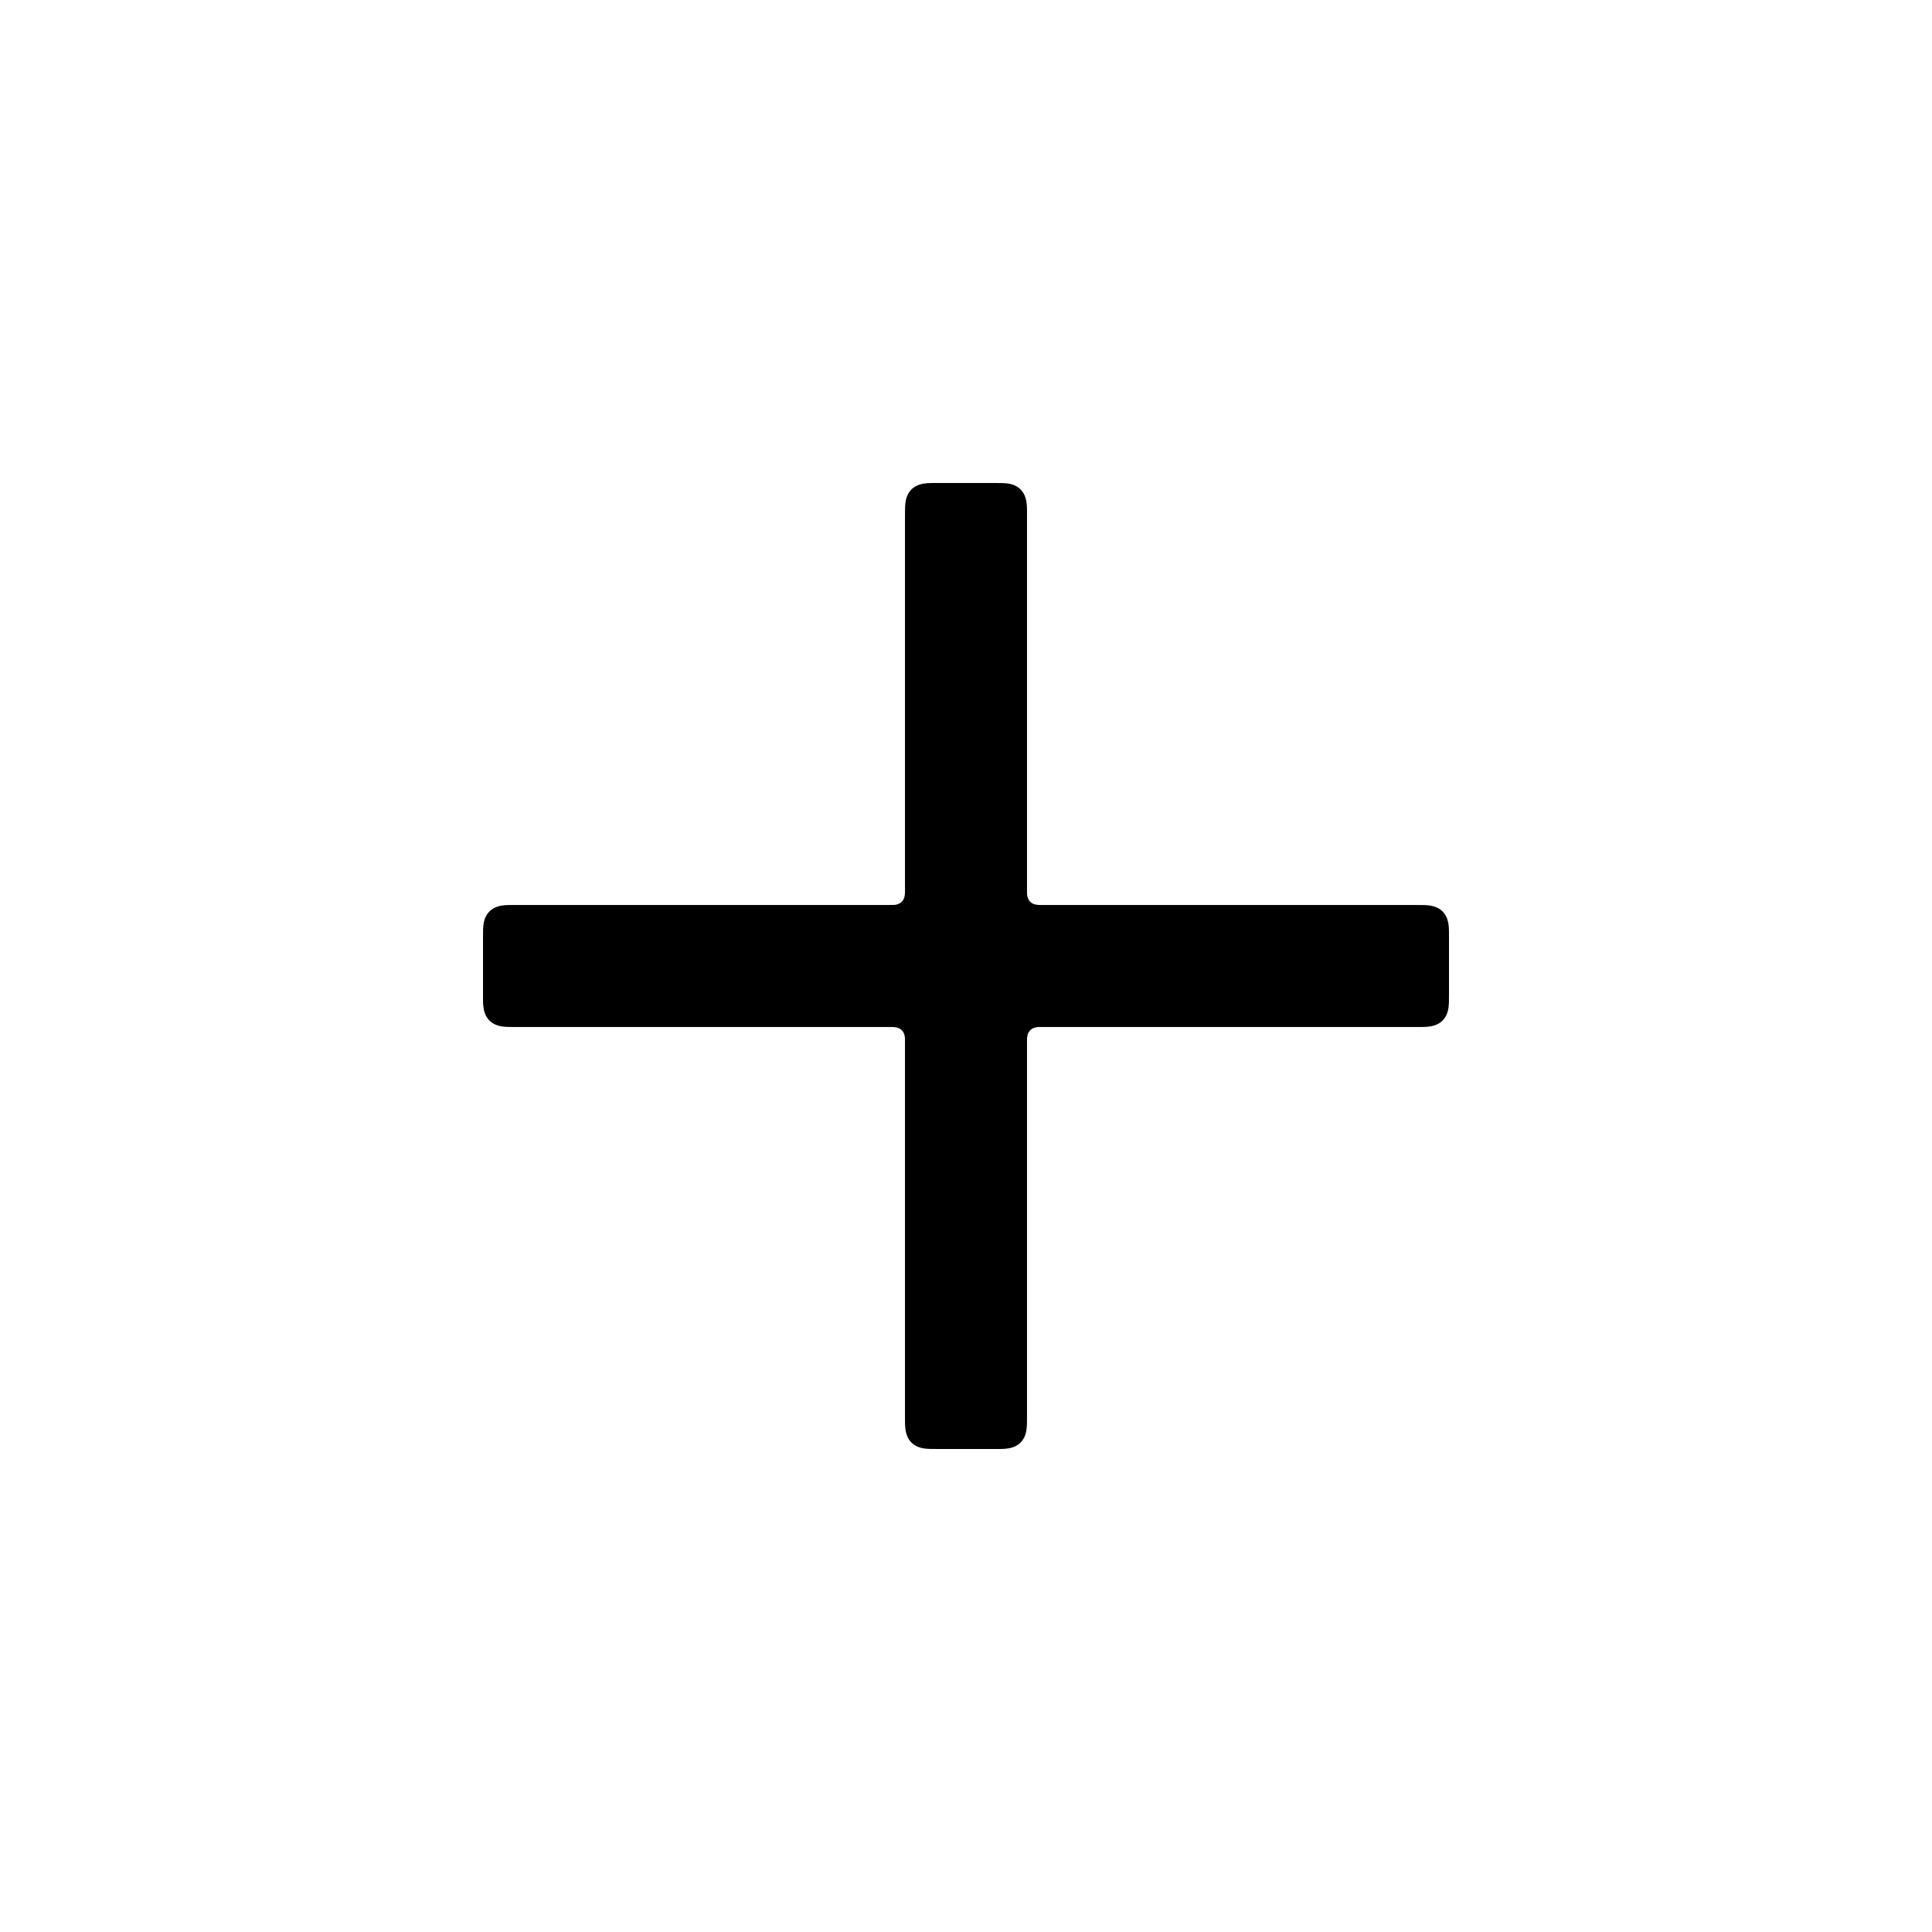
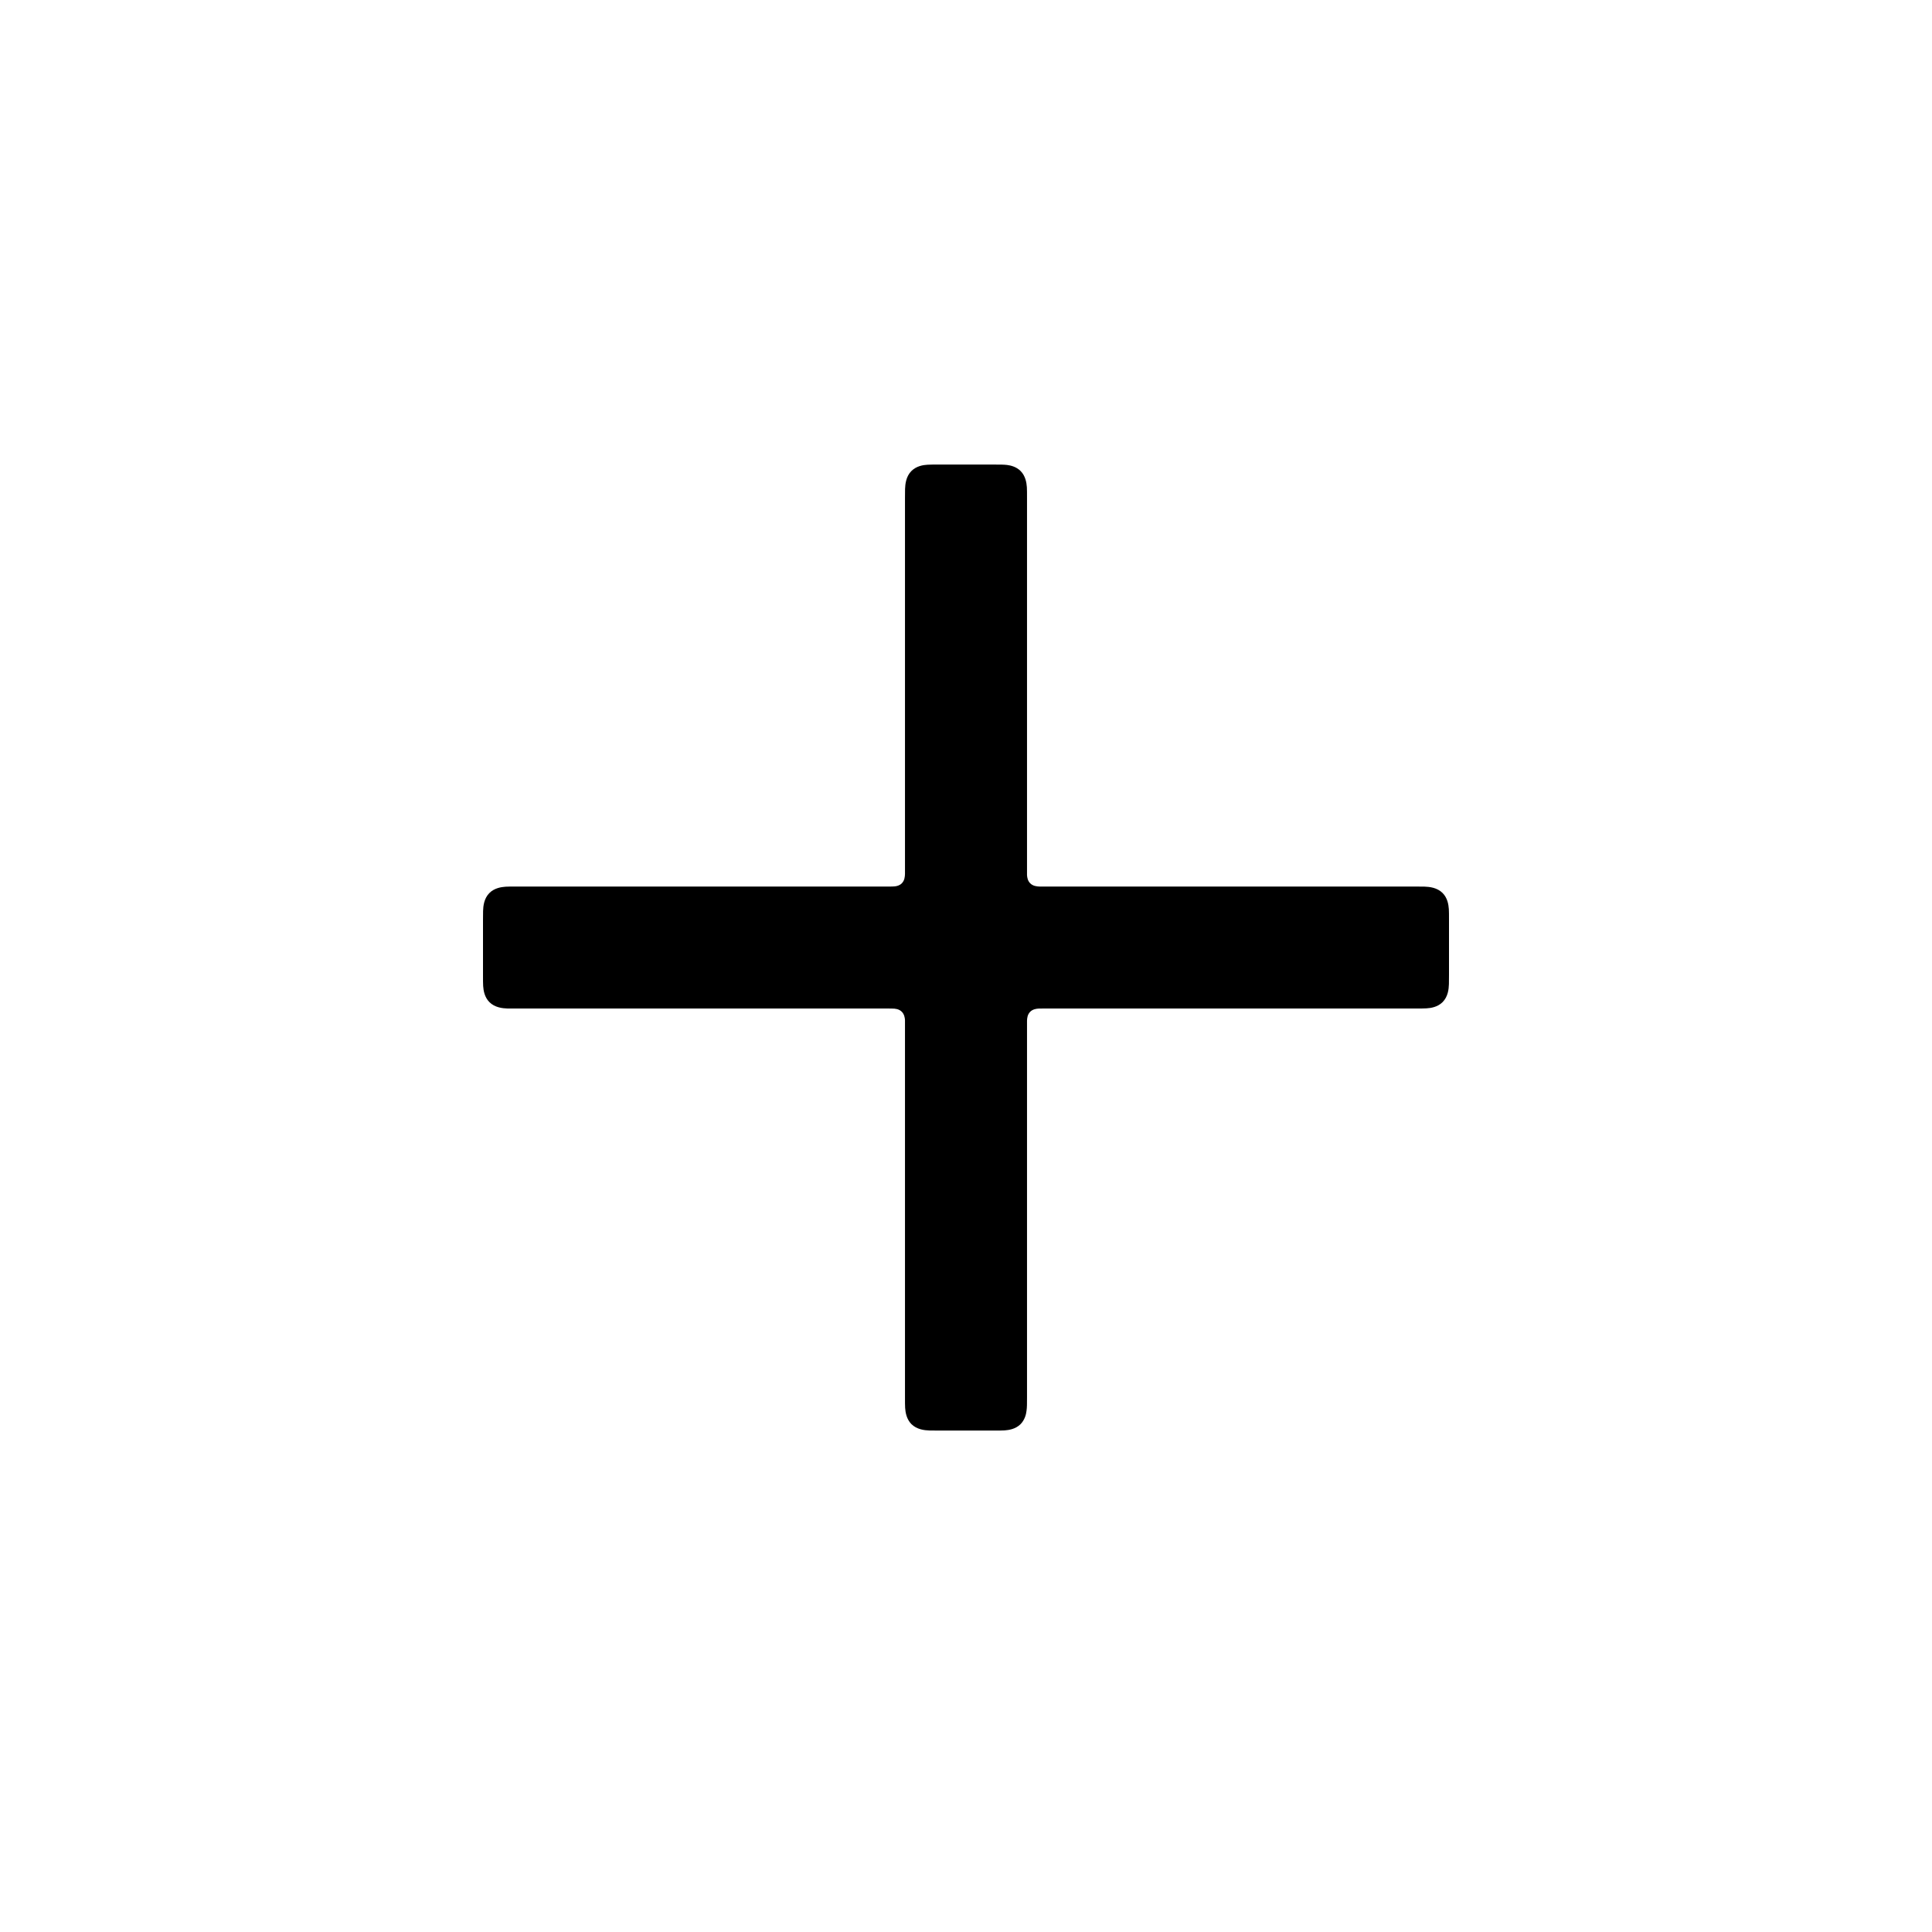
<svg xmlns="http://www.w3.org/2000/svg" width="24" height="24" viewBox="0 0 24 24">
-   <path fill-rule="evenodd" d="M11.242 17.582L11.242 12.967C11.242 12.932 11.242 12.914 11.242 12.899C11.24 12.87 11.233 12.828 11.202 12.798C11.167 12.762 11.118 12.759 11.086 12.758C11.074 12.758 11.058 12.758 11.033 12.758L6.418 12.758C6.358 12.758 6.327 12.758 6.304 12.757C6.242 12.755 6.147 12.745 6.08 12.678C6.018 12.616 6.006 12.533 6.002 12.478C6 12.447 6 12.409 6 12.339L6 11.661C6 11.6 6 11.57 6.001 11.546C6.003 11.484 6.012 11.39 6.08 11.322C6.141 11.261 6.225 11.248 6.28 11.244C6.311 11.242 6.349 11.242 6.418 11.242L11.033 11.242C11.073 11.242 11.094 11.242 11.112 11.241C11.138 11.238 11.175 11.23 11.202 11.202C11.238 11.167 11.241 11.118 11.242 11.086C11.242 11.074 11.242 11.058 11.242 11.033L11.242 6.418C11.242 6.358 11.242 6.327 11.243 6.304C11.245 6.242 11.255 6.147 11.322 6.08C11.384 6.018 11.467 6.006 11.522 6.002C11.553 6 11.591 6 11.661 6L12.339 6C12.424 6 12.47 6 12.511 6.005C12.557 6.011 12.625 6.027 12.678 6.08C12.739 6.141 12.752 6.225 12.756 6.28C12.758 6.311 12.758 6.349 12.758 6.418L12.758 11.033C12.758 11.068 12.758 11.086 12.758 11.101C12.76 11.13 12.767 11.172 12.798 11.202C12.833 11.238 12.882 11.241 12.914 11.242C12.926 11.242 12.942 11.242 12.967 11.242L17.582 11.242C17.642 11.242 17.673 11.242 17.696 11.243C17.758 11.245 17.853 11.255 17.92 11.322C17.982 11.384 17.994 11.467 17.998 11.522C18 11.553 18 11.591 18 11.661L18 12.339C18 12.4 18 12.43 17.999 12.454C17.997 12.516 17.988 12.61 17.92 12.678C17.859 12.739 17.775 12.752 17.72 12.756C17.689 12.758 17.651 12.758 17.582 12.758L12.967 12.758C12.932 12.758 12.914 12.758 12.899 12.758C12.87 12.76 12.828 12.767 12.798 12.798C12.763 12.832 12.759 12.879 12.758 12.909C12.758 12.923 12.758 12.941 12.758 12.967L12.758 17.582C12.758 17.666 12.758 17.712 12.752 17.753C12.747 17.8 12.73 17.867 12.678 17.92C12.616 17.982 12.533 17.994 12.478 17.998C12.447 18 12.409 18 12.339 18L11.661 18C11.6 18 11.57 18 11.546 17.999C11.484 17.997 11.39 17.988 11.322 17.92C11.261 17.859 11.248 17.775 11.244 17.72C11.242 17.689 11.242 17.651 11.242 17.582Z" />
+   <path fill-rule="evenodd" d="M11.242 17.352L11.242 12.738C11.242 12.703 11.242 12.685 11.242 12.67C11.24 12.641 11.233 12.599 11.202 12.568C11.167 12.533 11.118 12.529 11.086 12.529C11.074 12.528 11.058 12.528 11.033 12.528L6.418 12.528C6.358 12.528 6.327 12.528 6.304 12.528C6.242 12.526 6.147 12.516 6.08 12.449C6.018 12.387 6.006 12.304 6.002 12.249C6 12.217 6 12.179 6 12.11L6 11.432C6 11.371 6 11.34 6.001 11.317C6.003 11.255 6.012 11.161 6.08 11.093C6.141 11.032 6.225 11.019 6.28 11.015C6.311 11.013 6.349 11.013 6.418 11.013L11.033 11.013C11.073 11.013 11.094 11.013 11.112 11.011C11.138 11.009 11.175 11.001 11.202 10.973C11.238 10.938 11.241 10.888 11.242 10.857C11.242 10.845 11.242 10.829 11.242 10.804L11.242 6.189C11.242 6.128 11.242 6.098 11.243 6.074C11.245 6.013 11.255 5.918 11.322 5.851C11.384 5.789 11.467 5.776 11.522 5.773C11.553 5.771 11.591 5.771 11.661 5.771L12.339 5.771C12.424 5.771 12.47 5.771 12.511 5.776C12.557 5.782 12.625 5.798 12.678 5.851C12.739 5.912 12.752 5.996 12.756 6.051C12.758 6.082 12.758 6.12 12.758 6.189L12.758 10.804C12.758 10.838 12.758 10.857 12.758 10.872C12.76 10.901 12.767 10.943 12.798 10.973C12.833 11.008 12.882 11.012 12.914 11.013C12.926 11.013 12.942 11.013 12.967 11.013L17.582 11.013C17.642 11.013 17.673 11.013 17.696 11.014C17.758 11.016 17.853 11.026 17.92 11.093C17.982 11.155 17.994 11.238 17.998 11.293C18 11.324 18 11.362 18 11.432L18 12.11C18 12.171 18 12.201 17.999 12.225C17.997 12.287 17.988 12.381 17.92 12.449C17.859 12.51 17.775 12.523 17.72 12.526C17.689 12.528 17.651 12.528 17.582 12.528L12.967 12.528C12.932 12.528 12.914 12.528 12.899 12.529C12.87 12.531 12.828 12.538 12.798 12.568C12.763 12.602 12.759 12.65 12.758 12.679C12.758 12.693 12.758 12.712 12.758 12.738L12.758 17.352C12.758 17.437 12.758 17.483 12.752 17.524C12.747 17.57 12.73 17.638 12.678 17.691C12.616 17.753 12.533 17.765 12.478 17.769C12.447 17.771 12.409 17.771 12.339 17.771L11.661 17.771C11.6 17.771 11.57 17.771 11.546 17.77C11.484 17.768 11.39 17.758 11.322 17.691C11.261 17.629 11.248 17.546 11.244 17.491C11.242 17.46 11.242 17.422 11.242 17.352Z" />
</svg>
